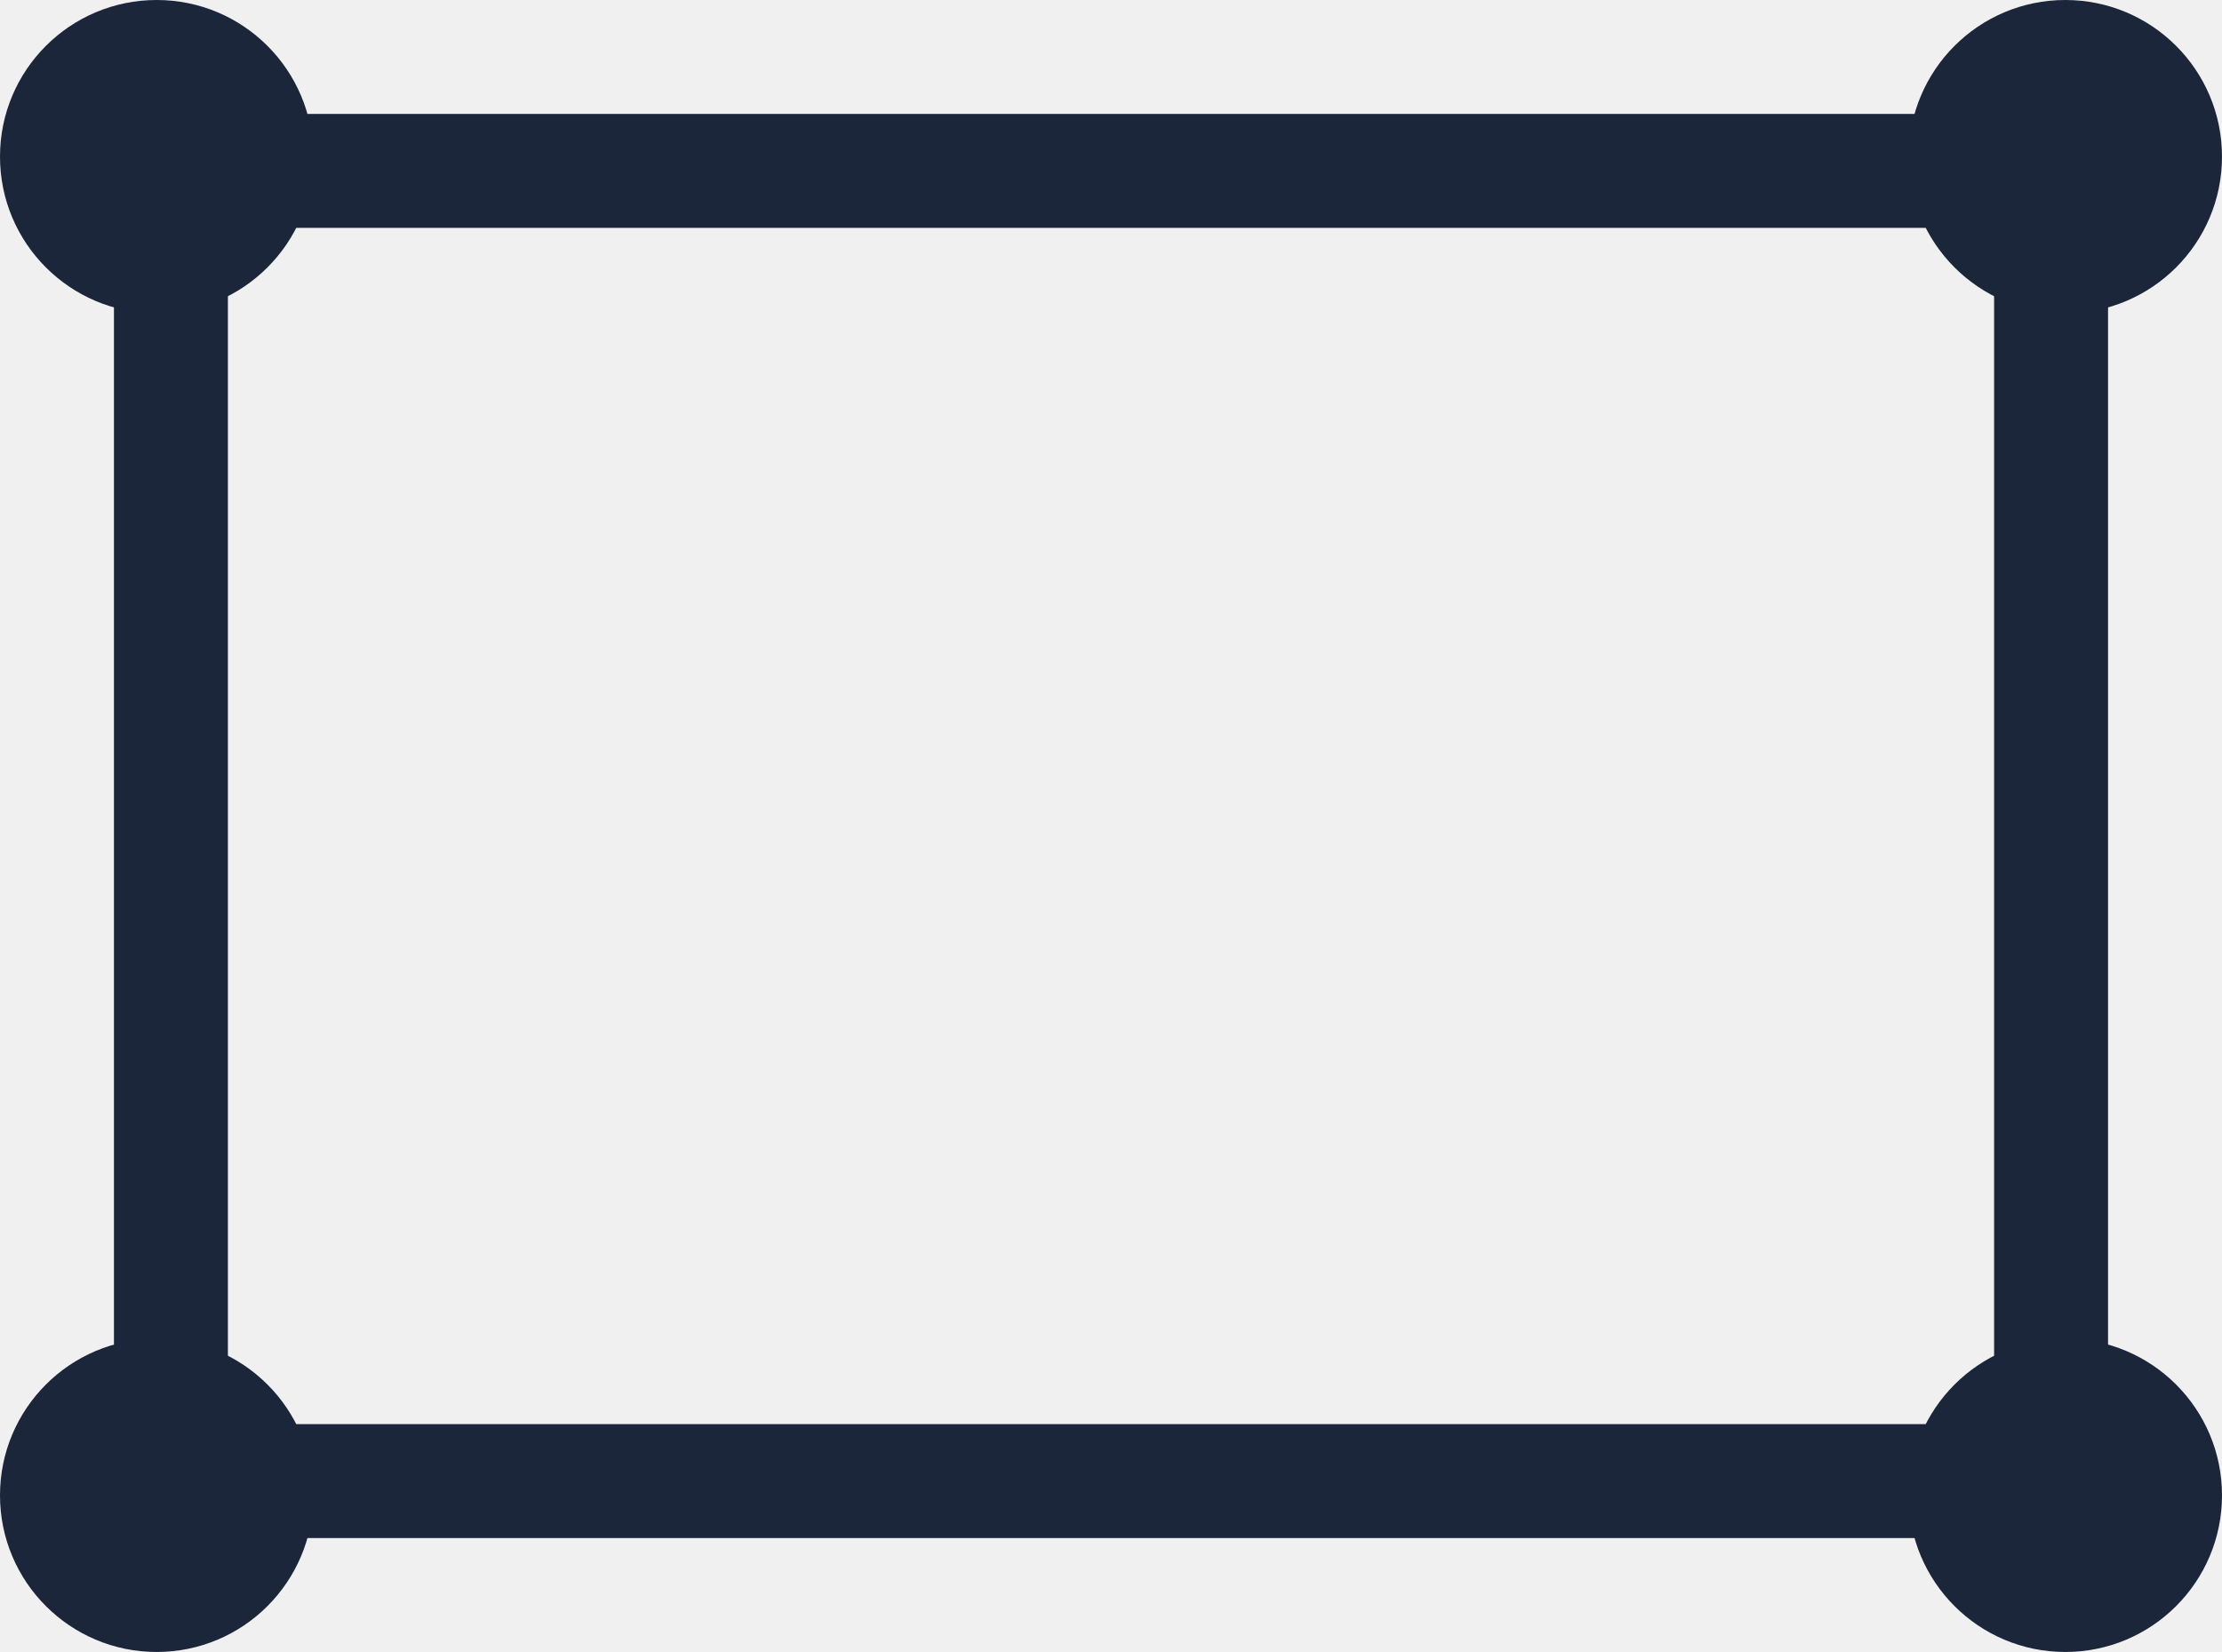
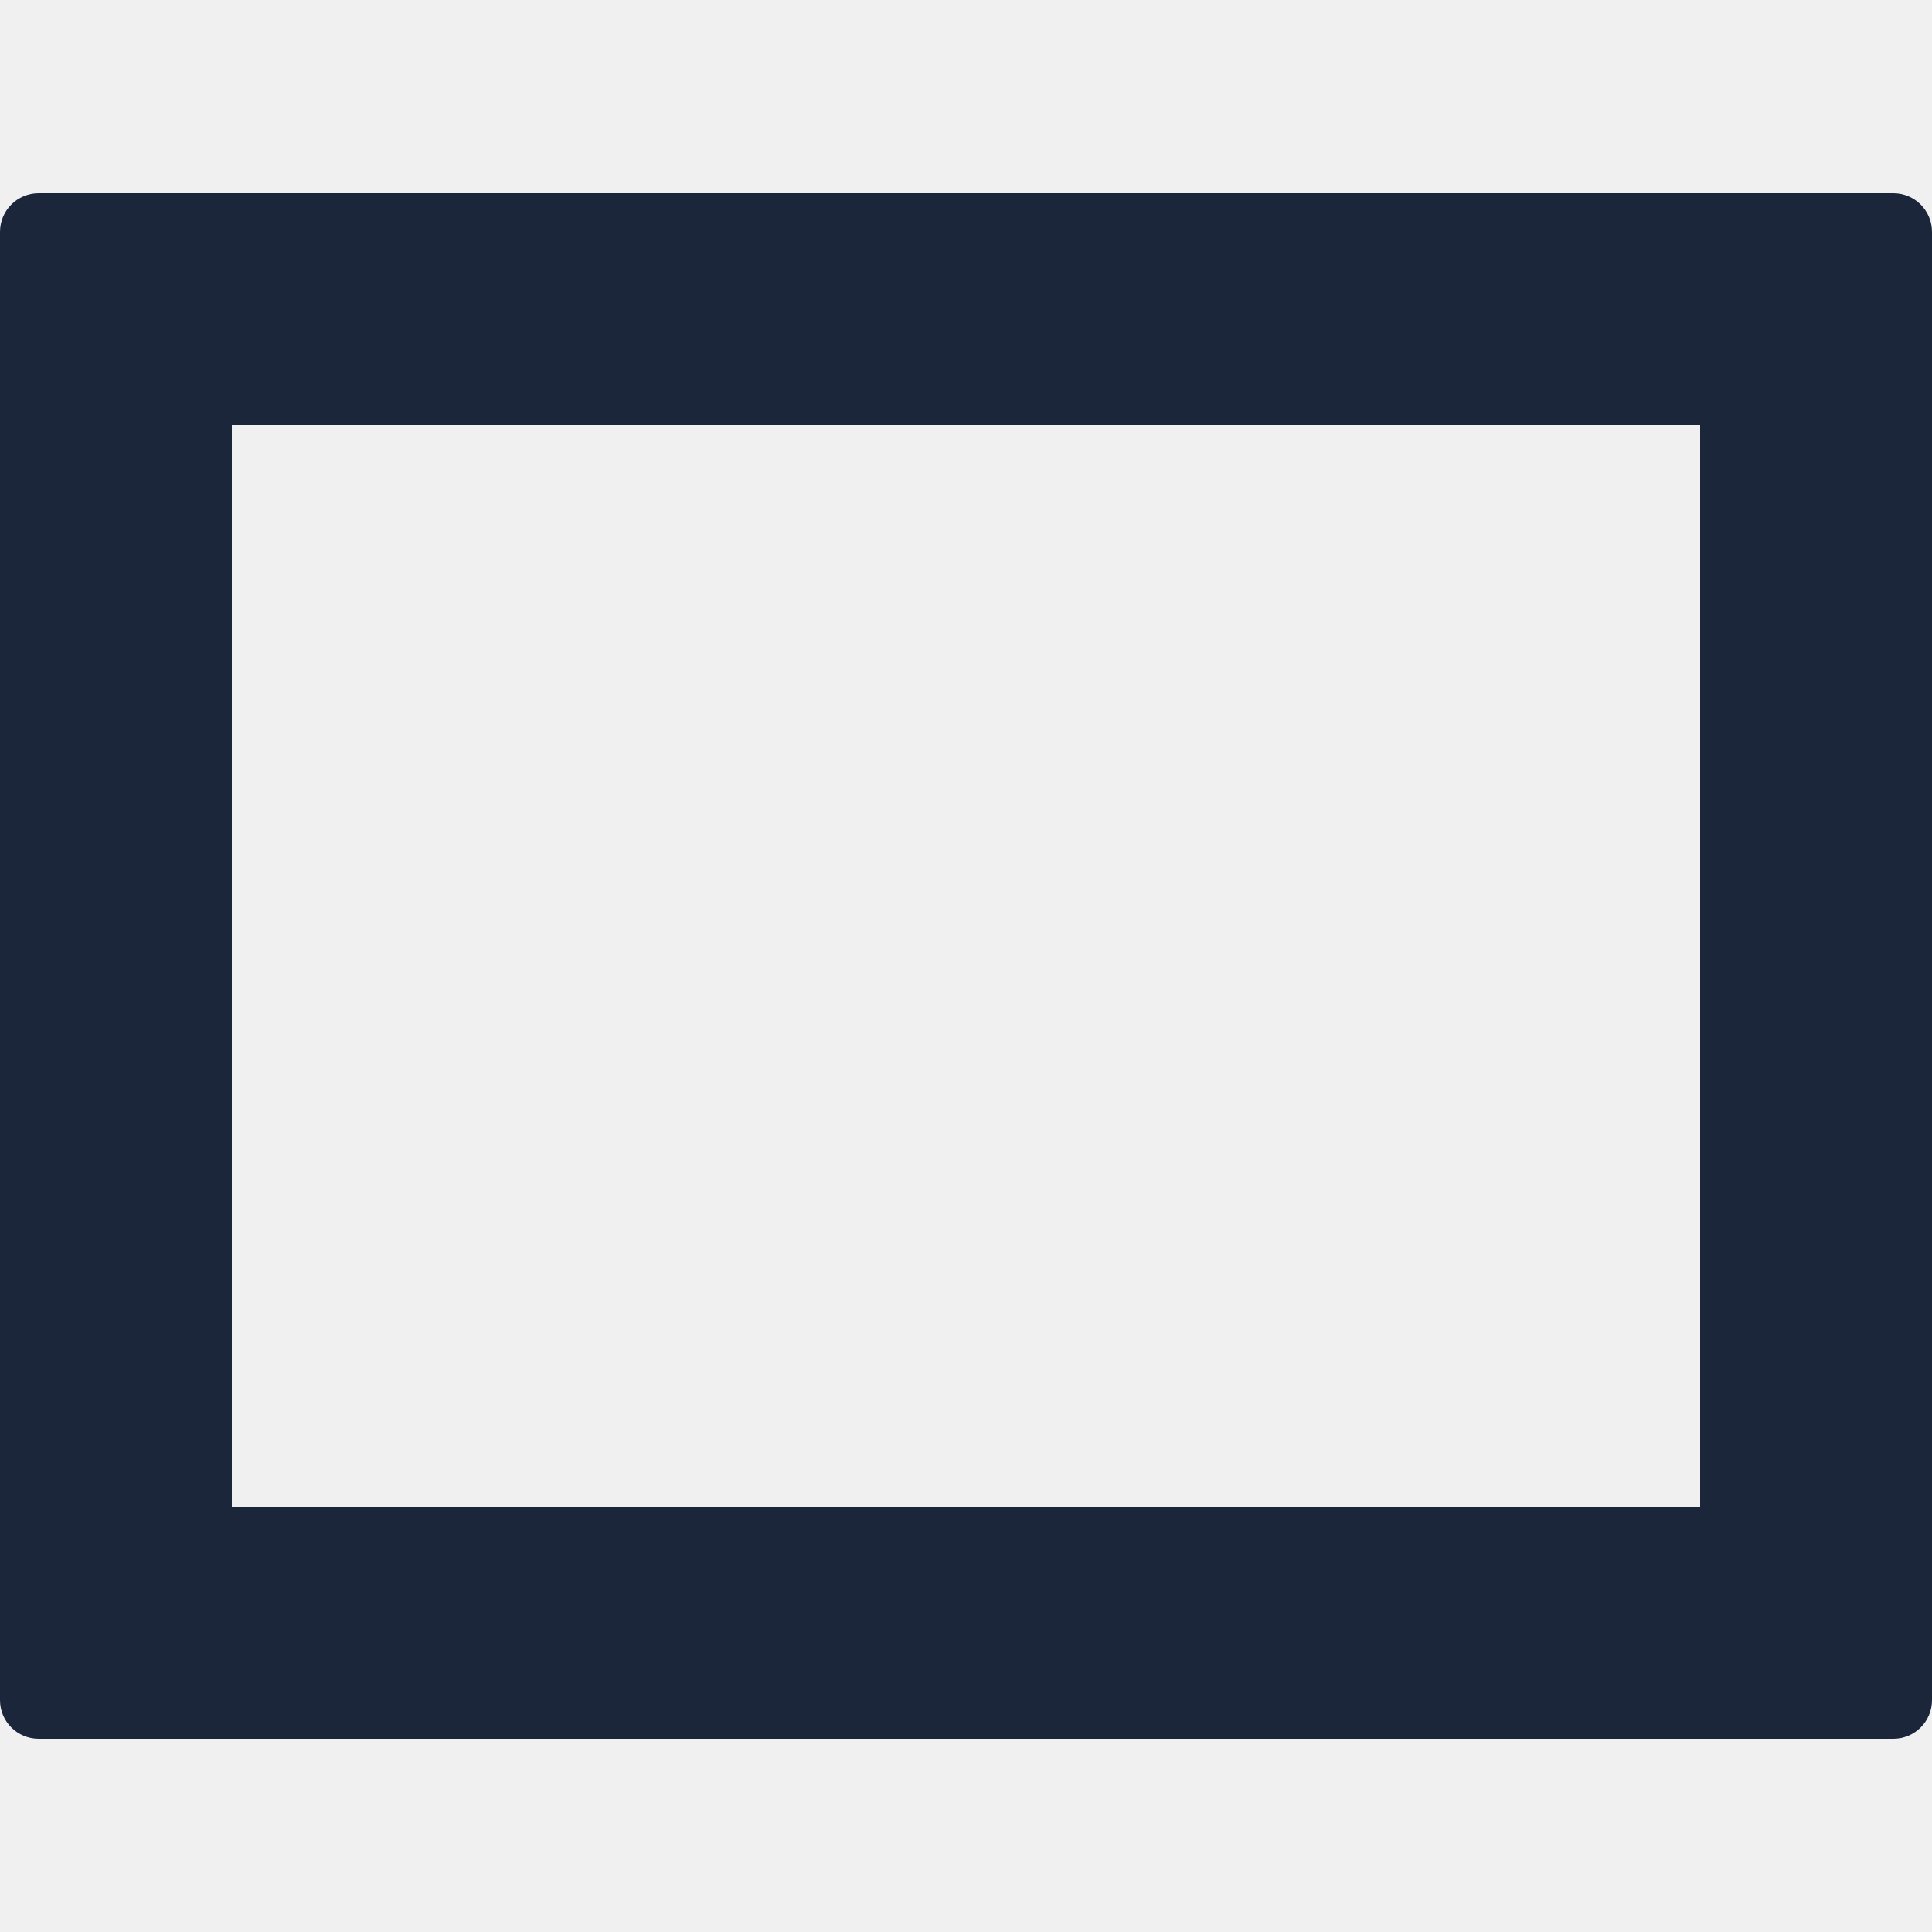
- <svg xmlns="http://www.w3.org/2000/svg" fill="none" viewBox="12 21 78 58">
-   <path d="M90 73.5C90 76.538 87.538 79 84.5 79C81.462 79 79 76.538 79 73.5C79 70.462 81.462 68 84.5 68C87.538 68 90 70.462 90 73.5Z" fill="#1B263B" />
-   <path d="M23 26.5C23 29.538 20.538 32 17.5 32C14.462 32 12 29.538 12 26.5C12 23.462 14.462 21 17.5 21C20.538 21 23 23.462 23 26.5Z" fill="#1B263B" />
-   <rect x="18" y="27" width="66" height="46" stroke="#1B263B" stroke-width="4" />
-   <path d="M23 73.5C23 76.538 20.538 79 17.5 79C14.462 79 12 76.538 12 73.5C12 70.462 14.462 68 17.5 68C20.538 68 23 70.462 23 73.5Z" fill="#1B263B" />
-   <path d="M90 26.5C90 29.538 87.538 32 84.5 32C81.462 32 79 29.538 79 26.5C79 23.462 81.462 21 84.5 21C87.538 21 90 23.462 90 26.5Z" fill="#1B263B" />
+ <svg xmlns="http://www.w3.org/2000/svg" width="50" height="50" viewBox="0 0 50 50" fill="none">
+   <mask id="path-1-inside-1_624_46" fill="white">
+     <rect y="5" width="50" height="40" rx="1" />
+   </mask>
+   <rect y="5" width="50" height="40" rx="1" stroke="#1B263B" stroke-width="12" mask="url(#path-1-inside-1_624_46)" />
</svg>
